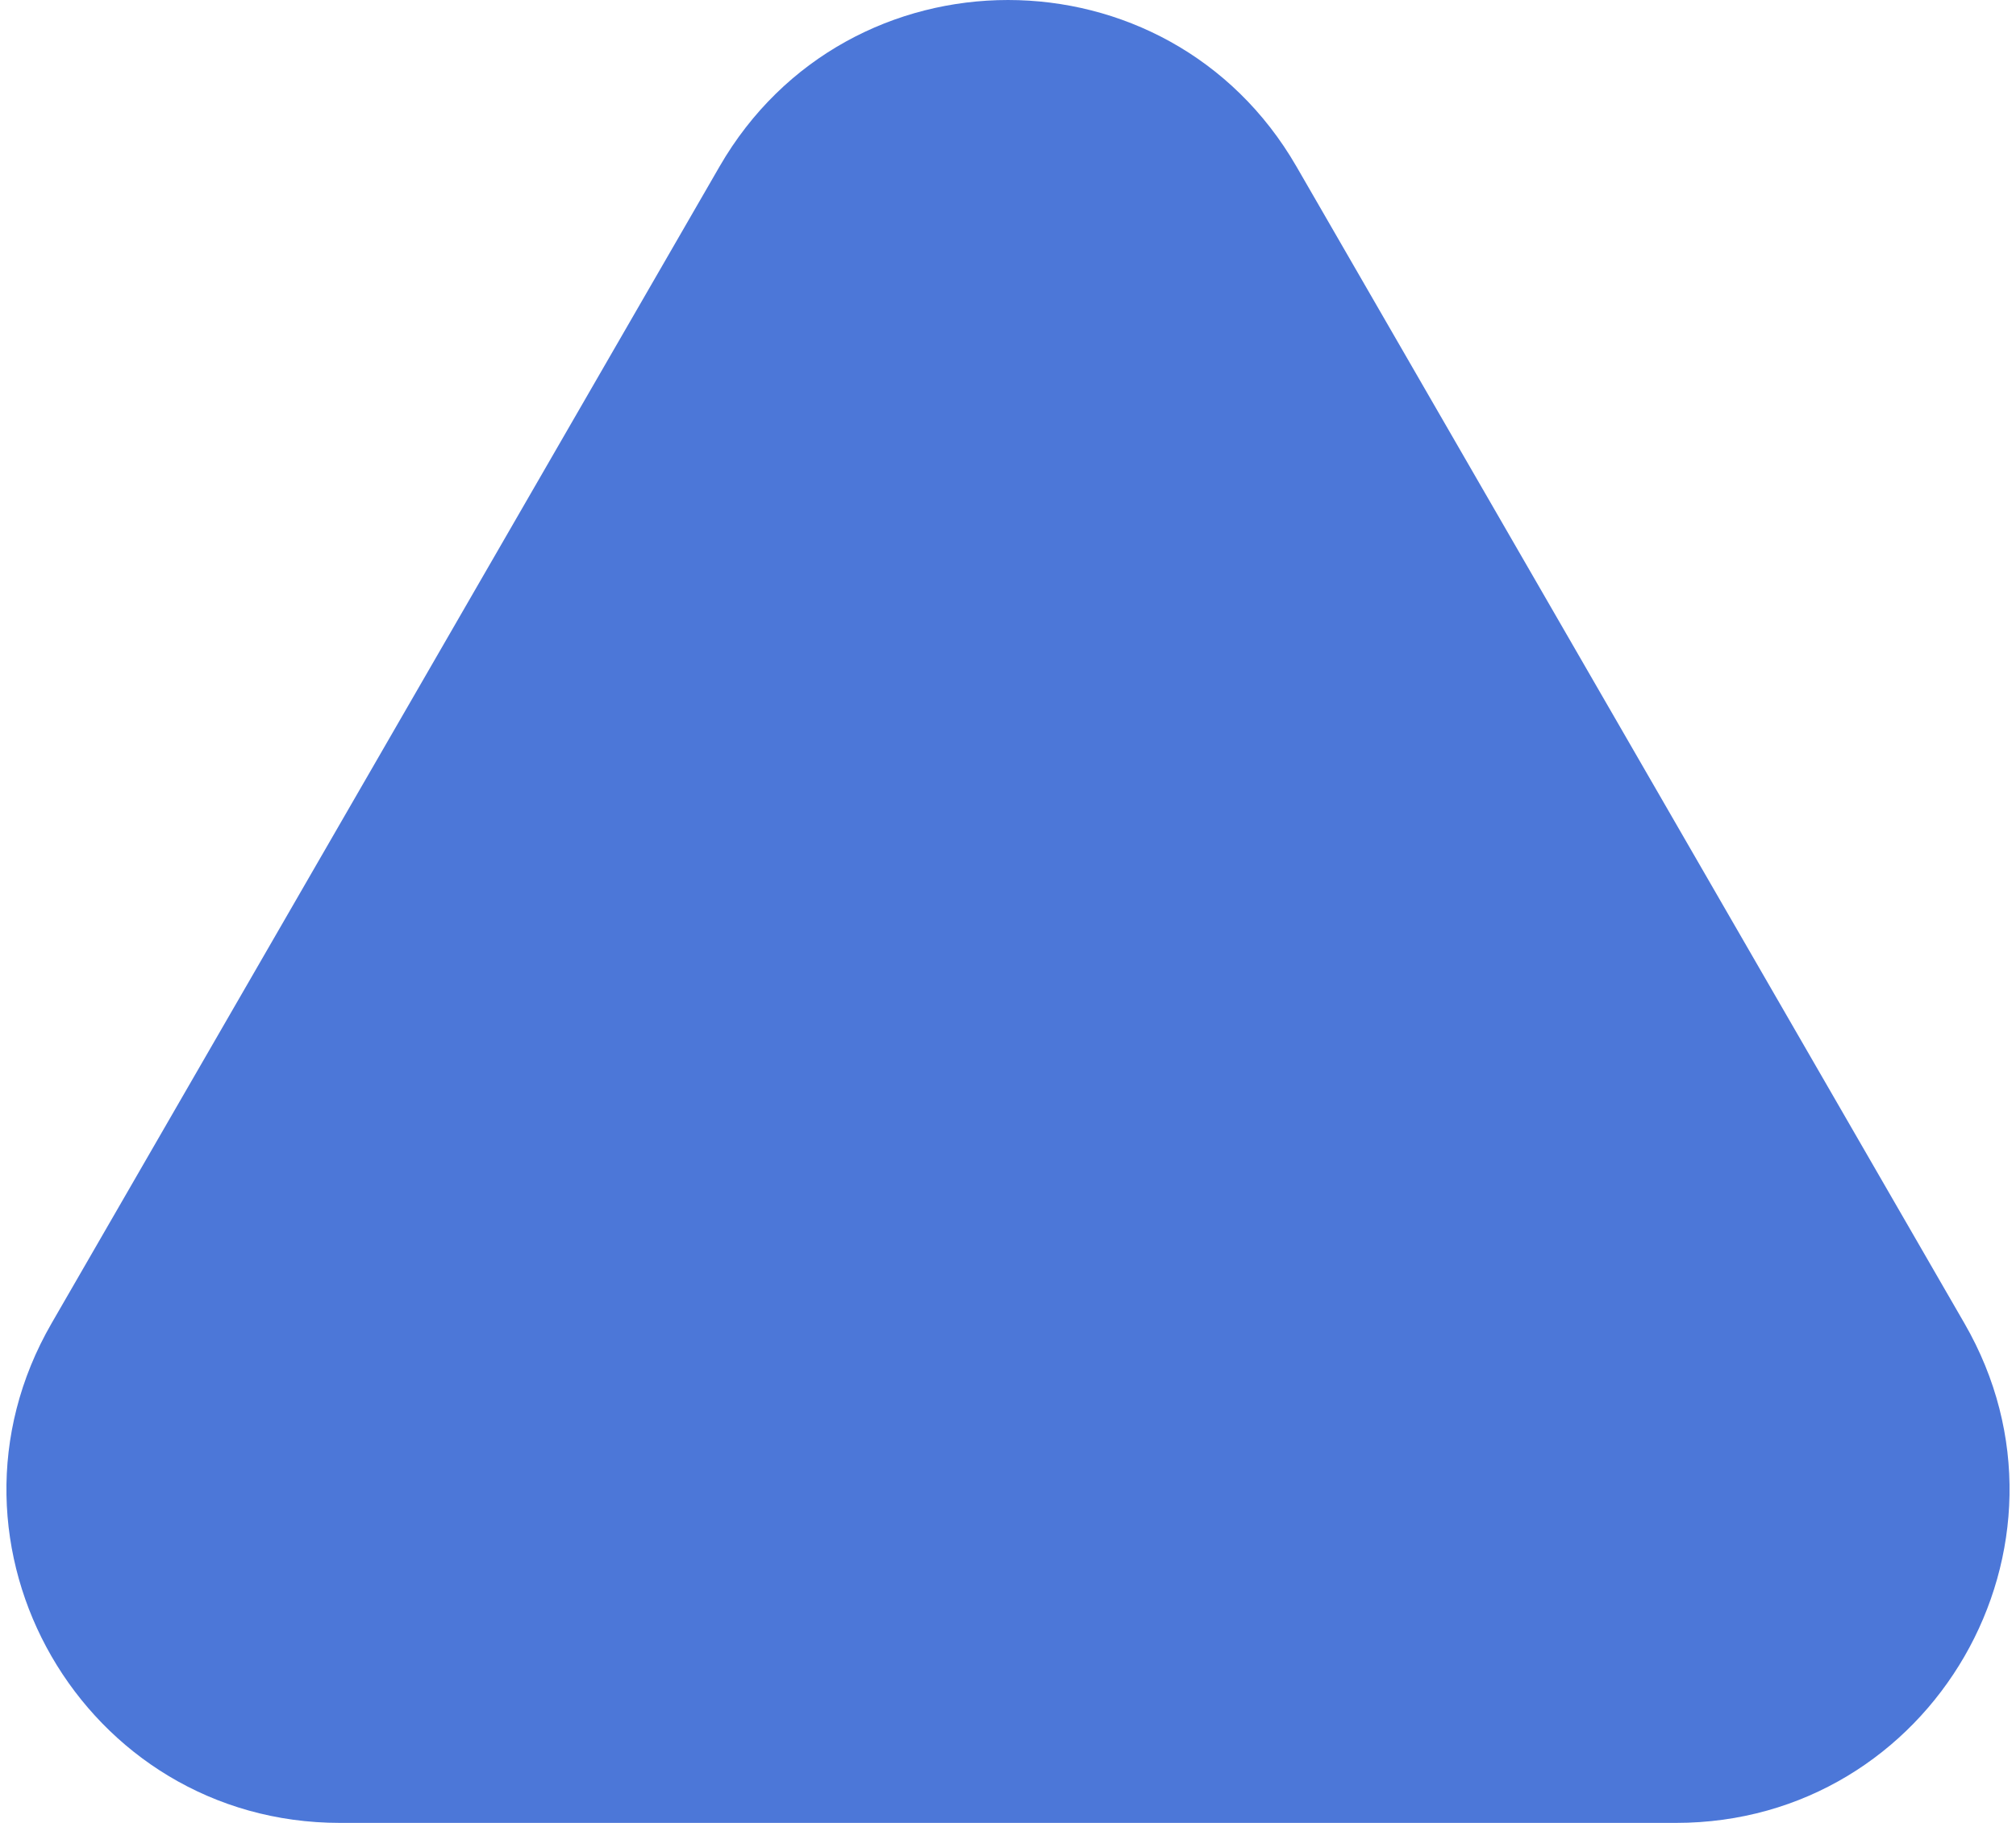
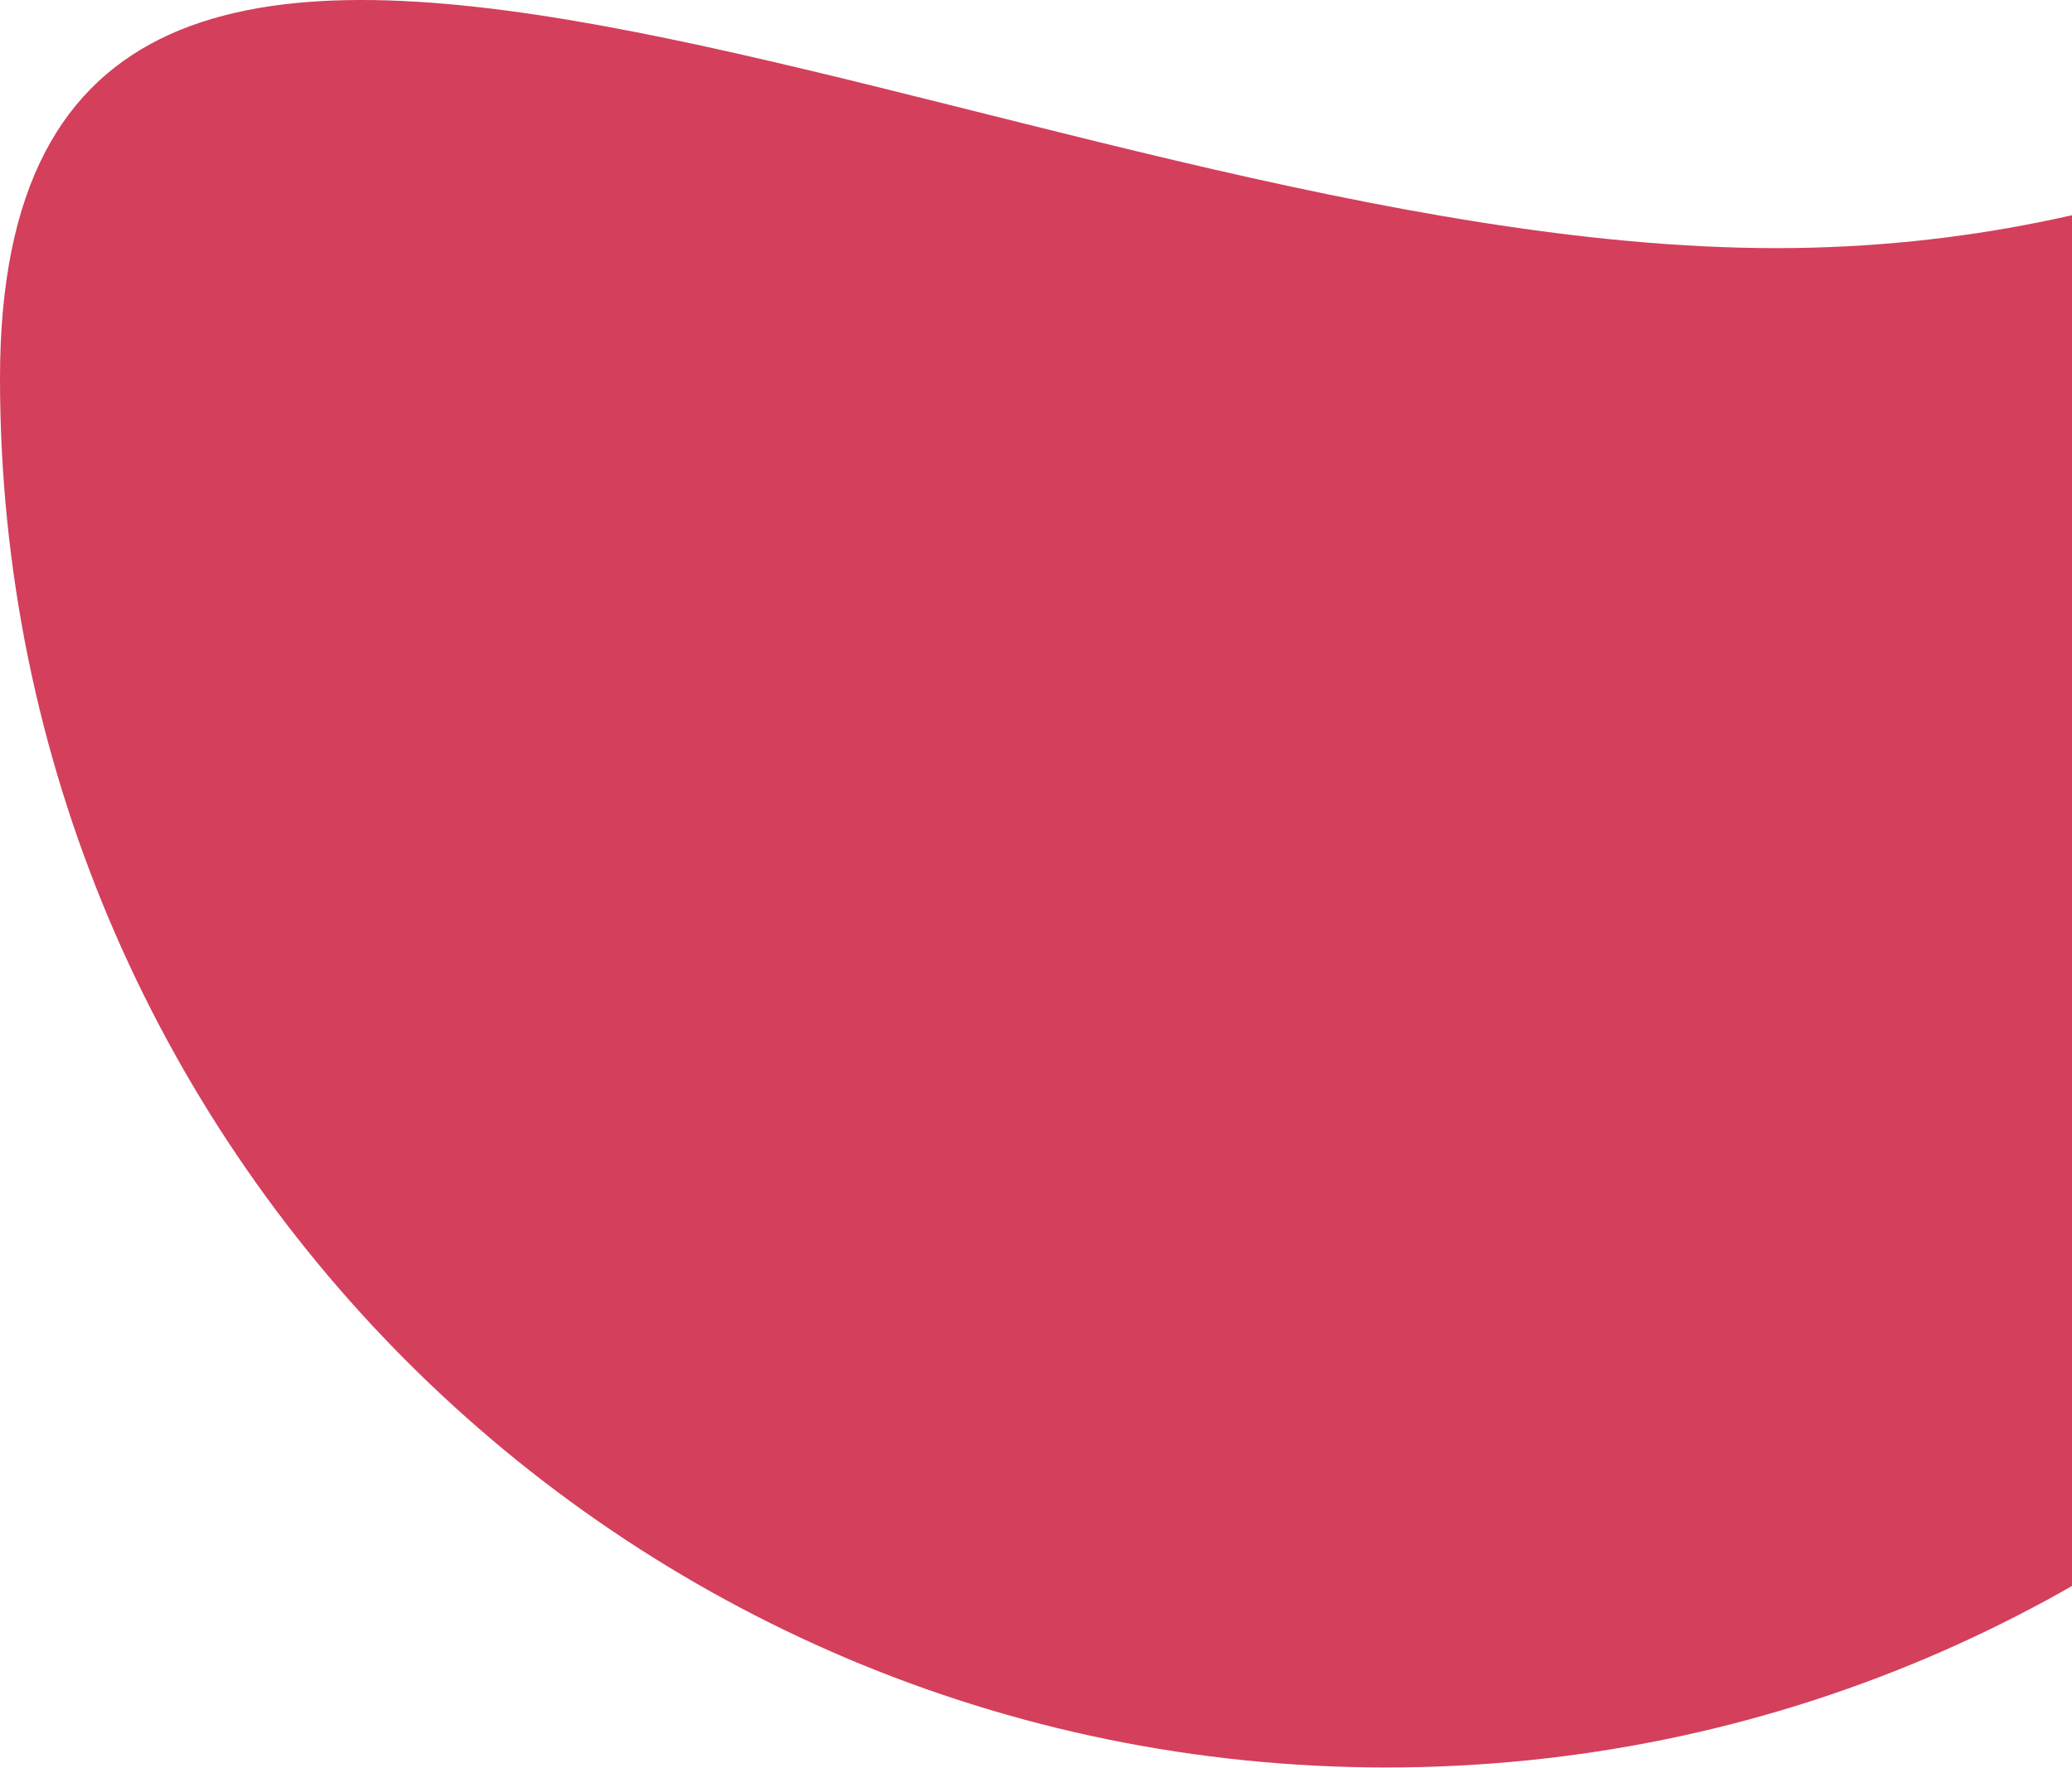
- <svg xmlns="http://www.w3.org/2000/svg" width="230" height="208" viewBox="0 0 230 208" fill="none">
-   <path d="M82.091 19C96.717 -6.333 133.283 -6.333 147.909 19L224.119 151C238.745 176.333 220.463 208 191.21 208H38.79C9.537 208 -8.745 176.333 5.881 151L82.091 19Z" fill="#4C77D8" />
+ <svg xmlns="http://www.w3.org/2000/svg" width="272" height="232" viewBox="0 0 272 232" fill="none">
+   <path d="M364 49.663C364 150.365 282.516 232 182 232C81.484 232 0 150.365 0 49.663C0 -51.039 132.672 32.569 233.188 32.569C333.703 32.569 364 -51.039 364 49.663Z" fill="#D43F5C" />
</svg>
